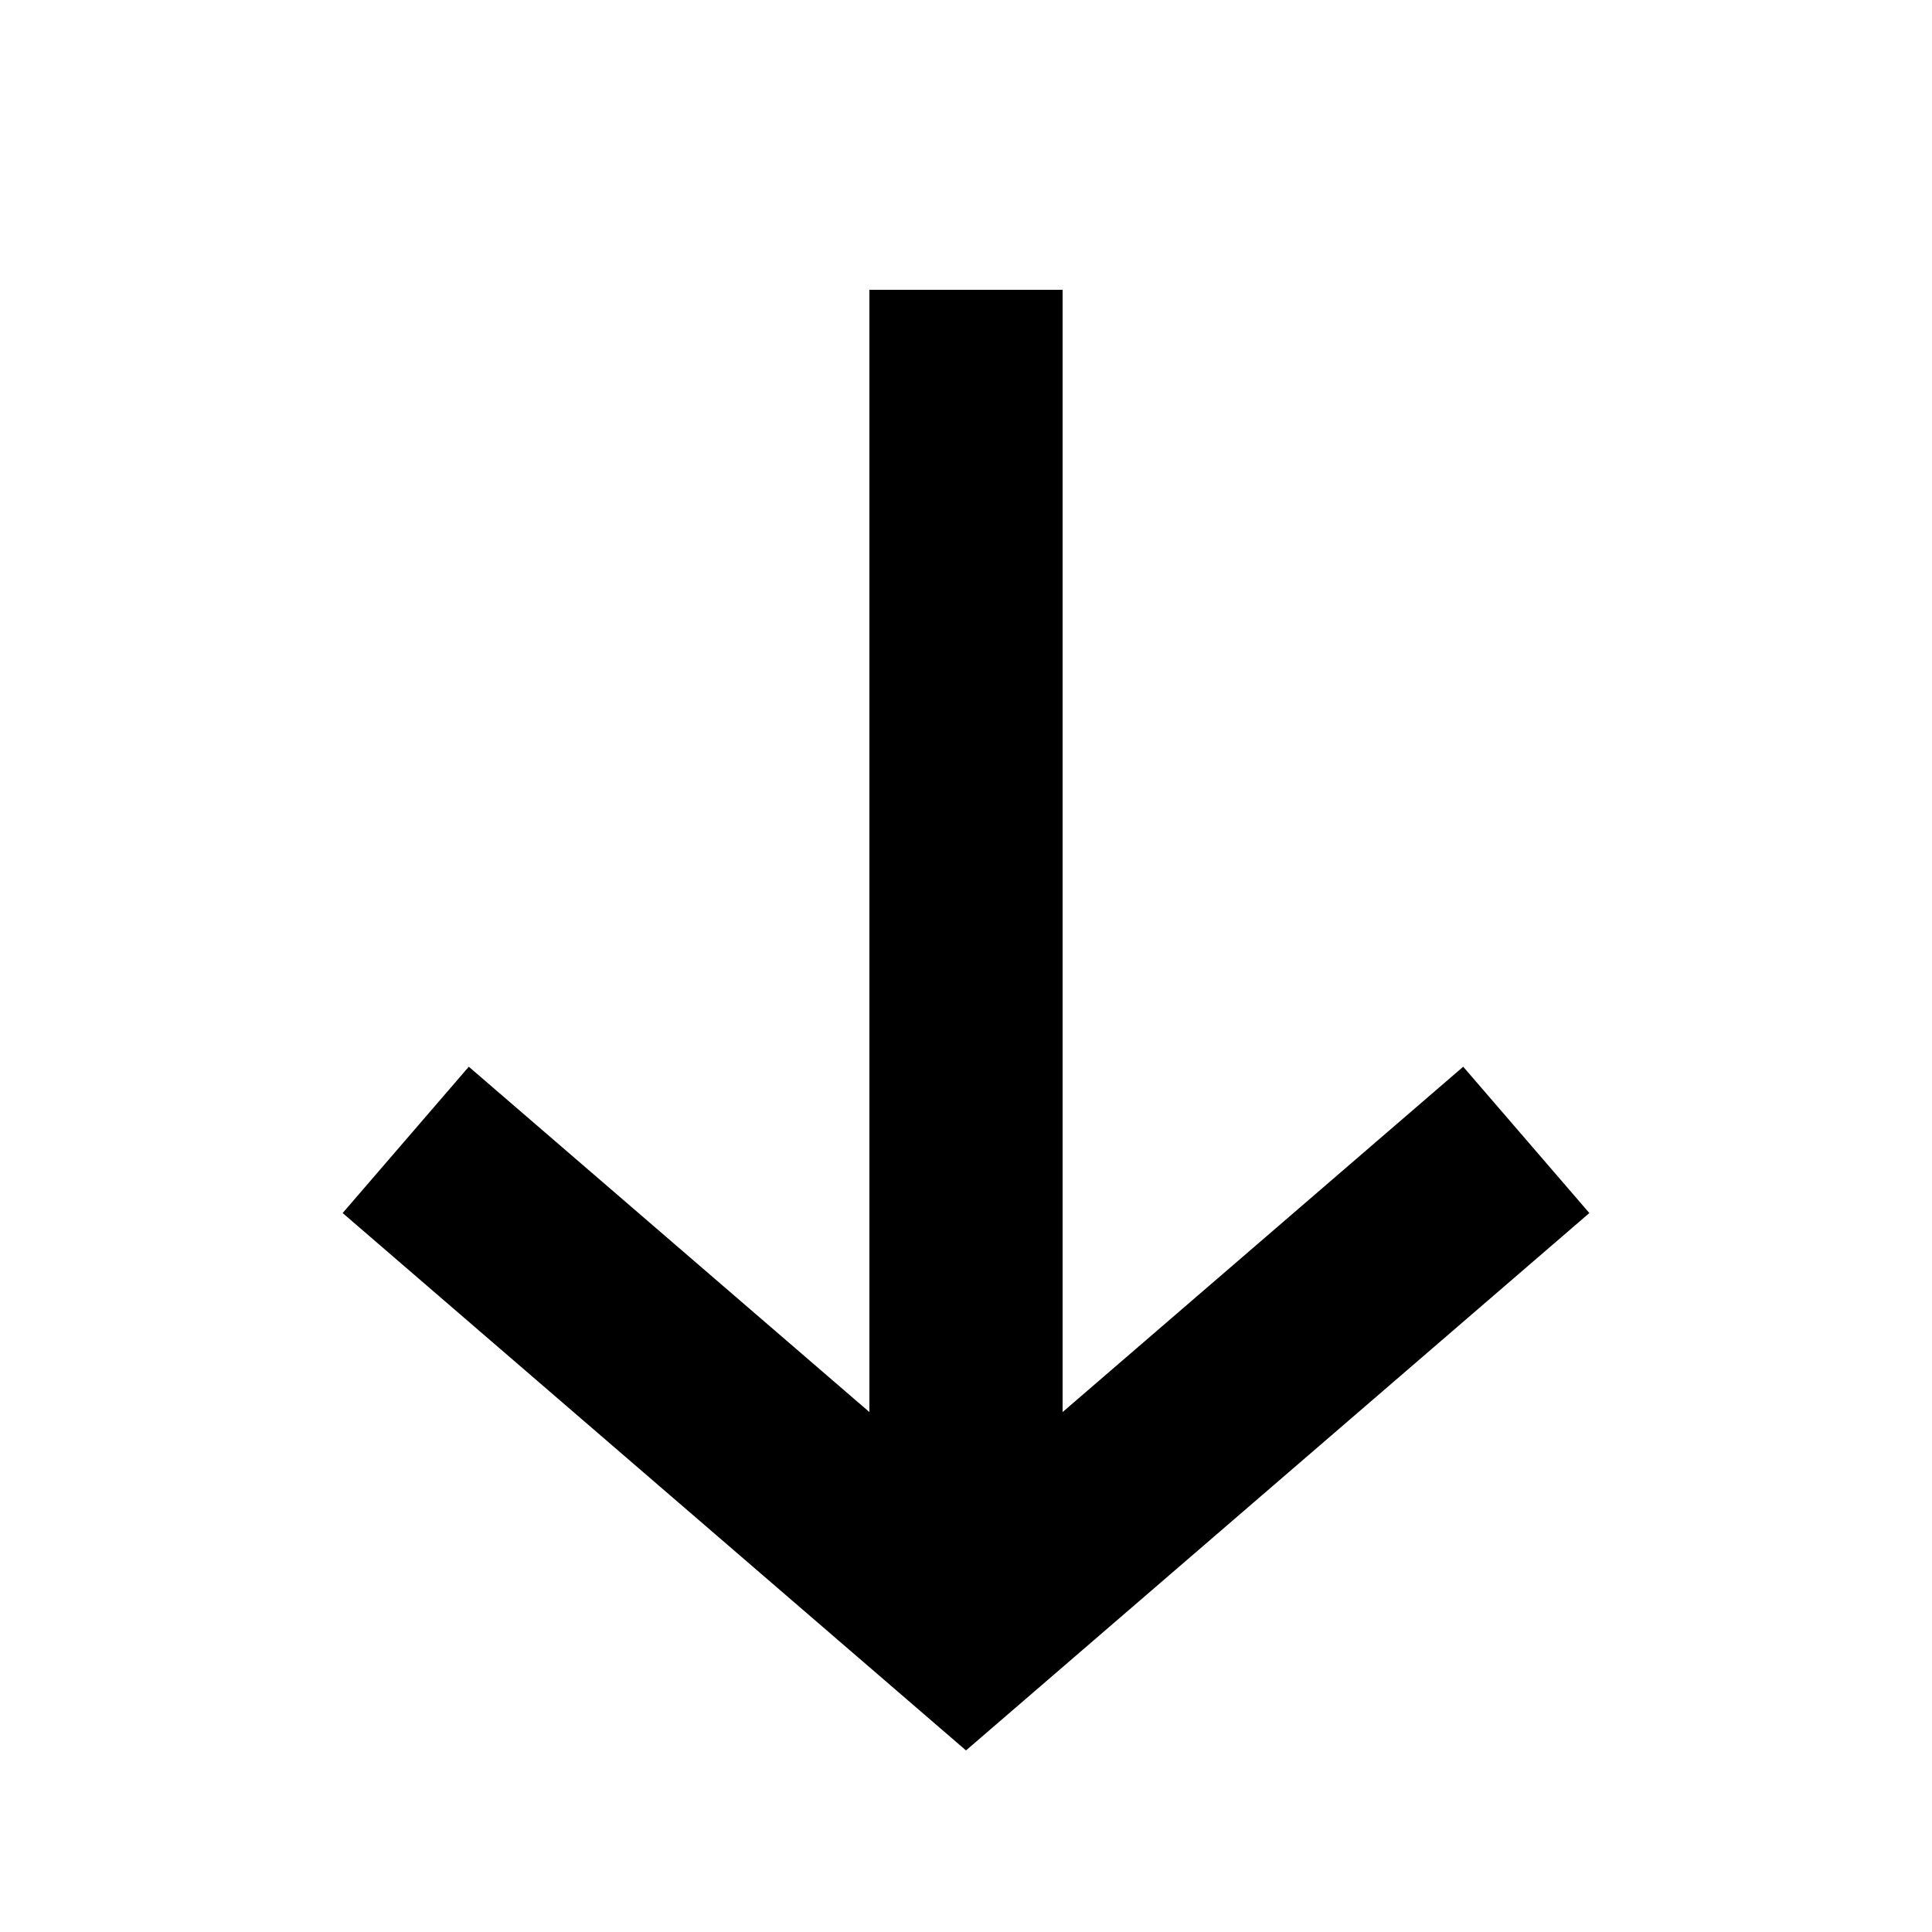
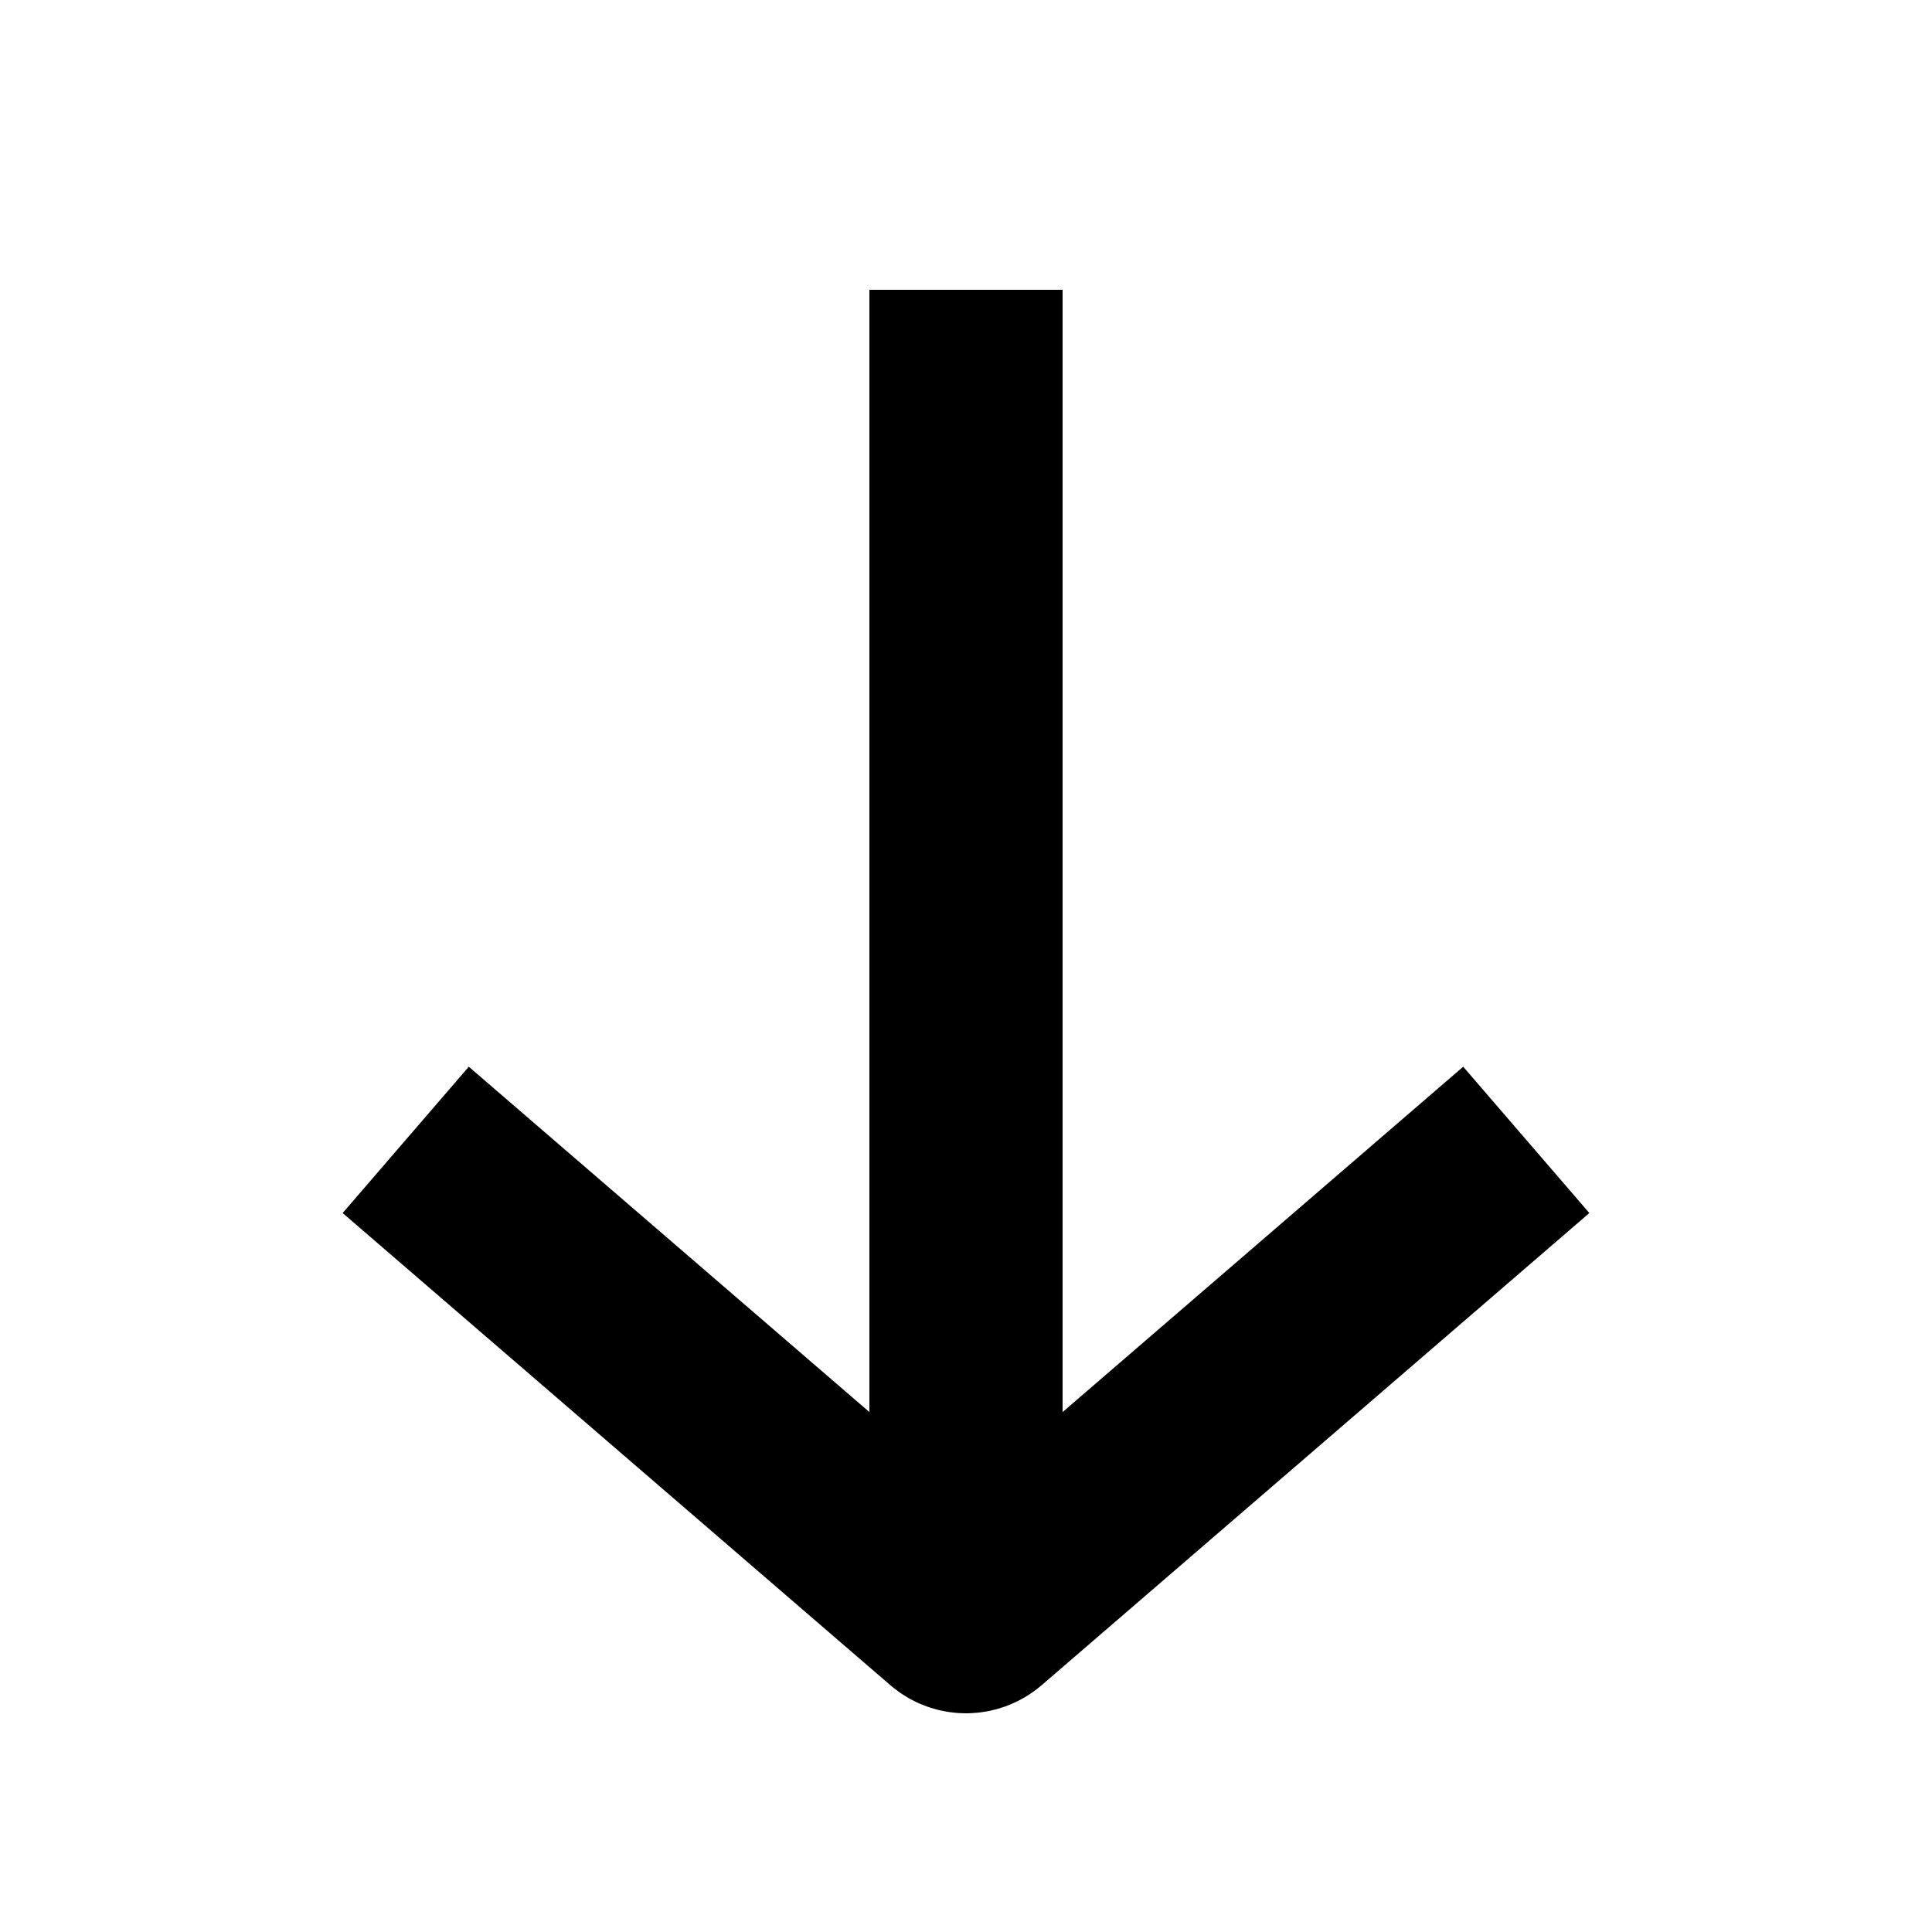
<svg xmlns="http://www.w3.org/2000/svg" width="100" height="100" viewBox="0 0 100 100" fill="none">
-   <path d="M21 59L50 84L79 59" stroke="black" stroke-width="10" />
+   <path d="M21 59L49.347 83.437C49.722 83.761 50.278 83.761 50.653 83.437L79 59" stroke="black" stroke-width="10" />
  <line x1="50" y1="80" x2="50" y2="15" stroke="black" stroke-width="10" />
</svg>
